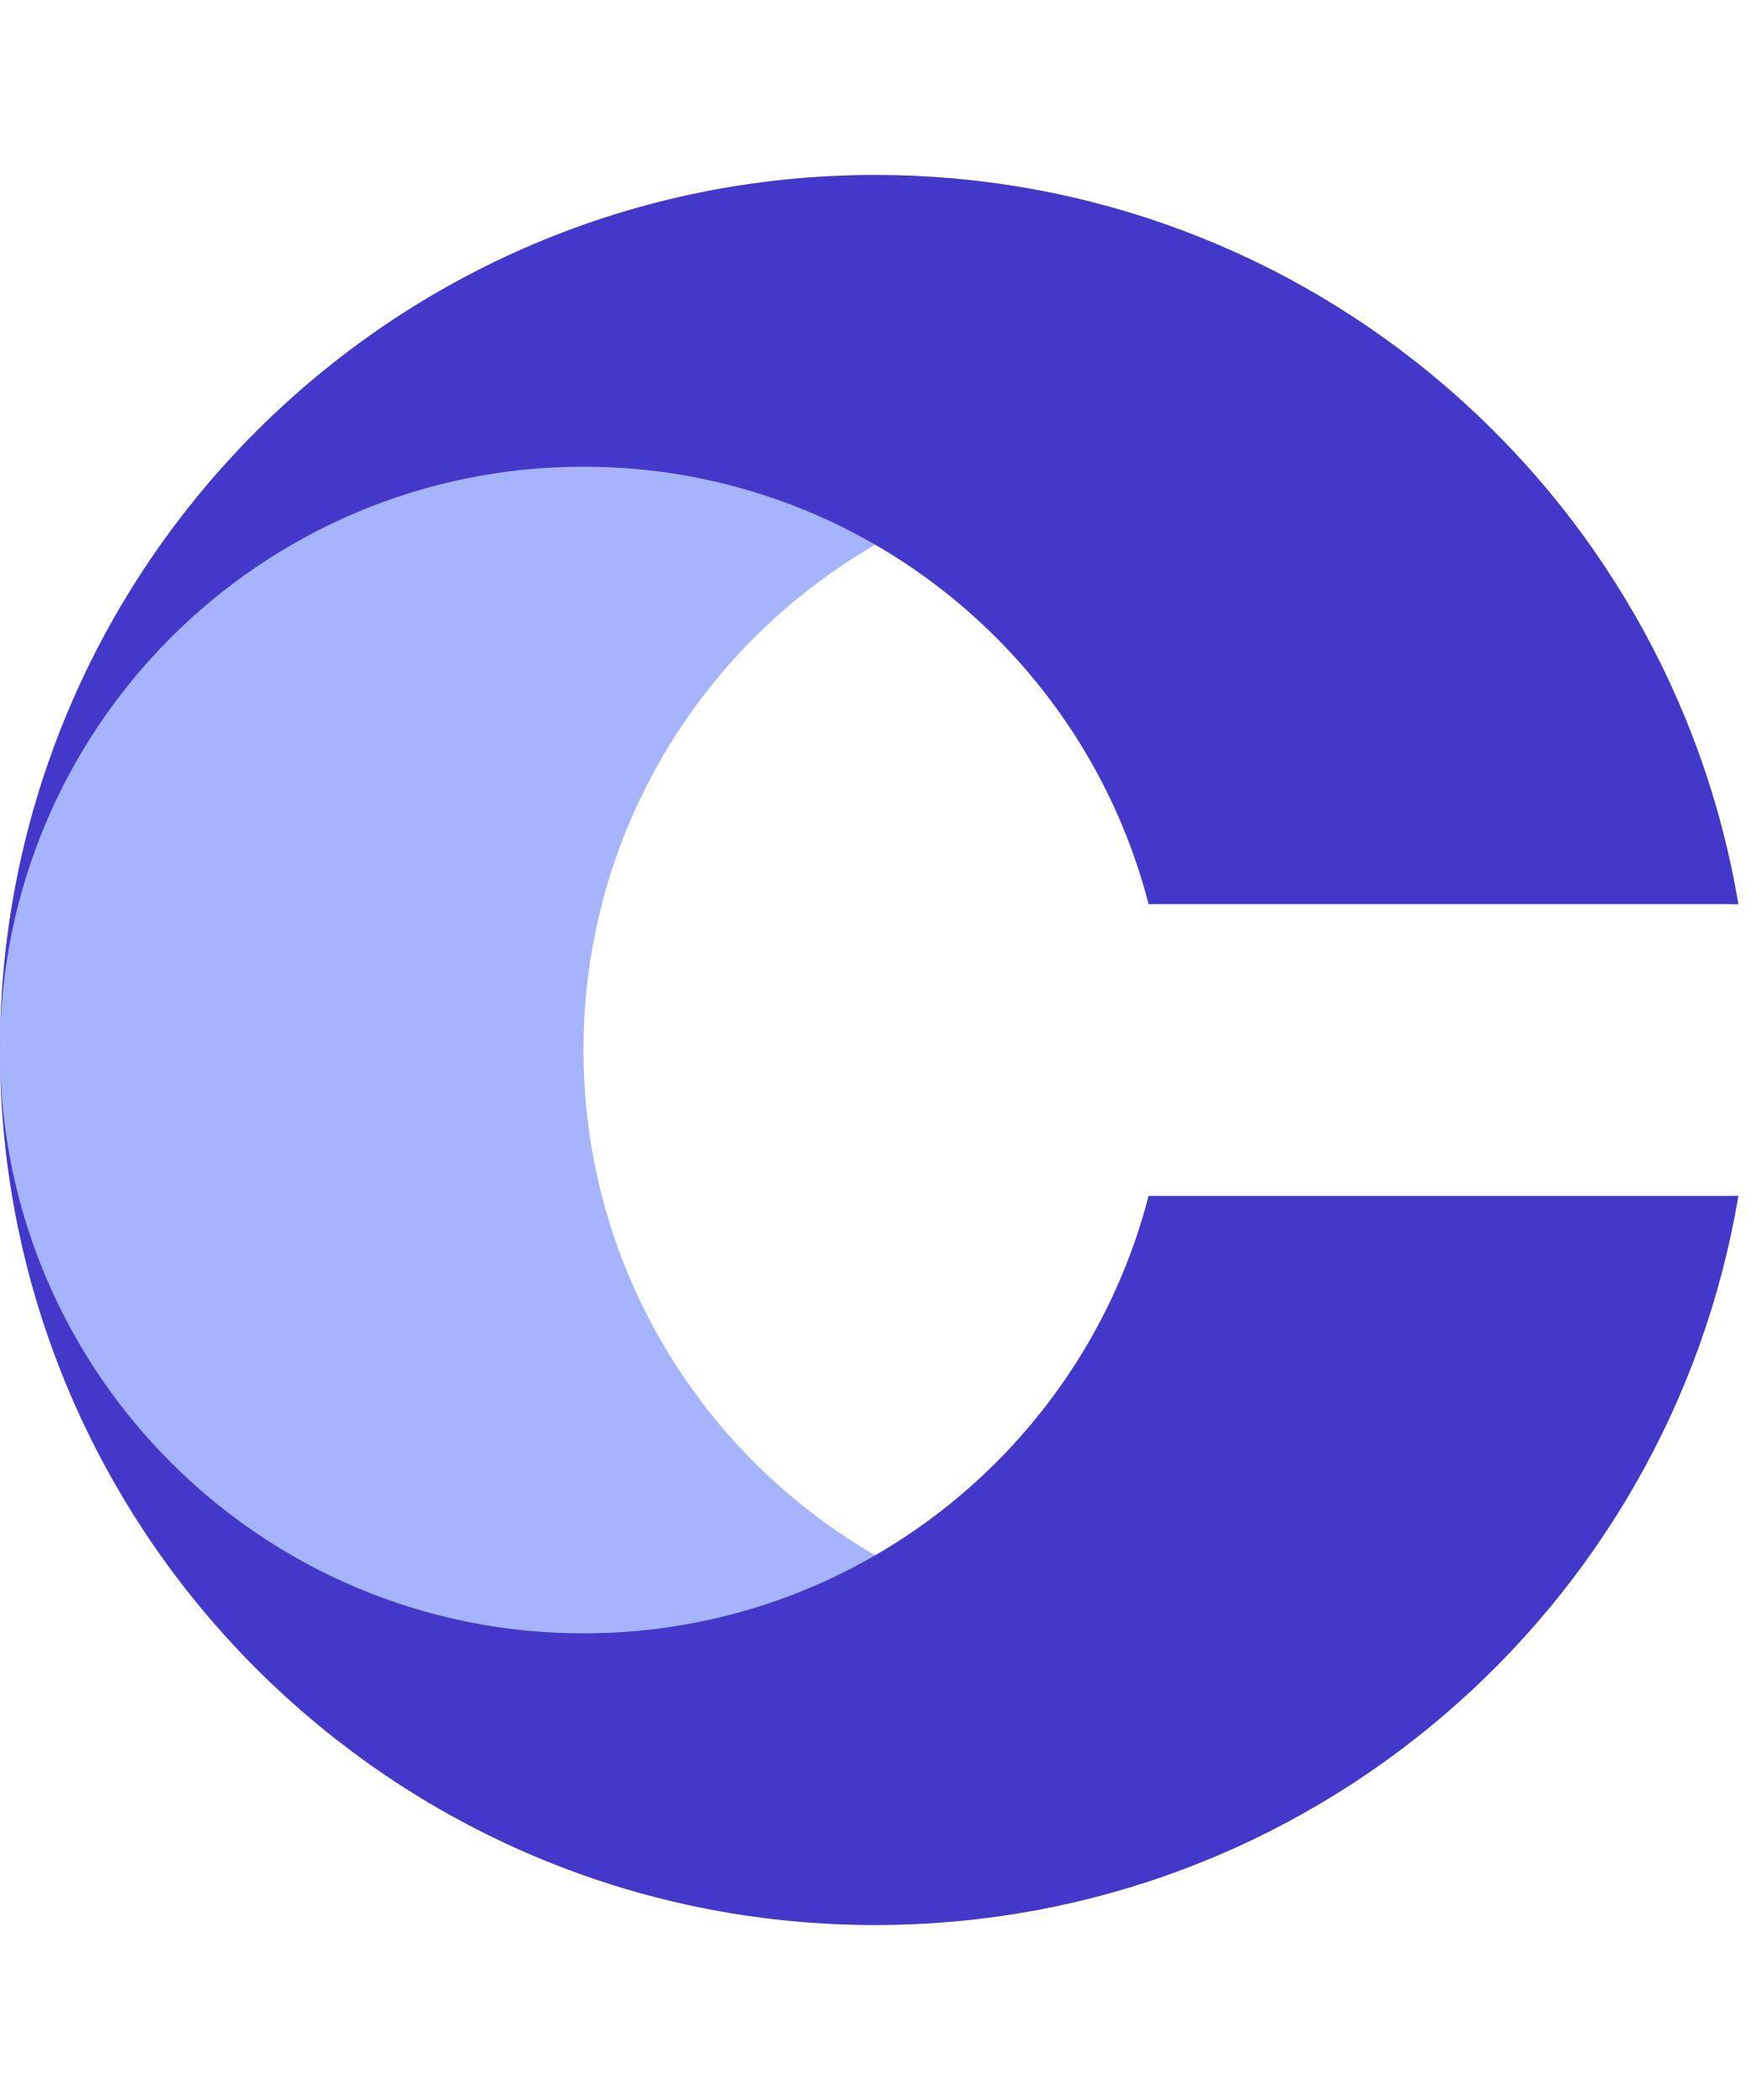
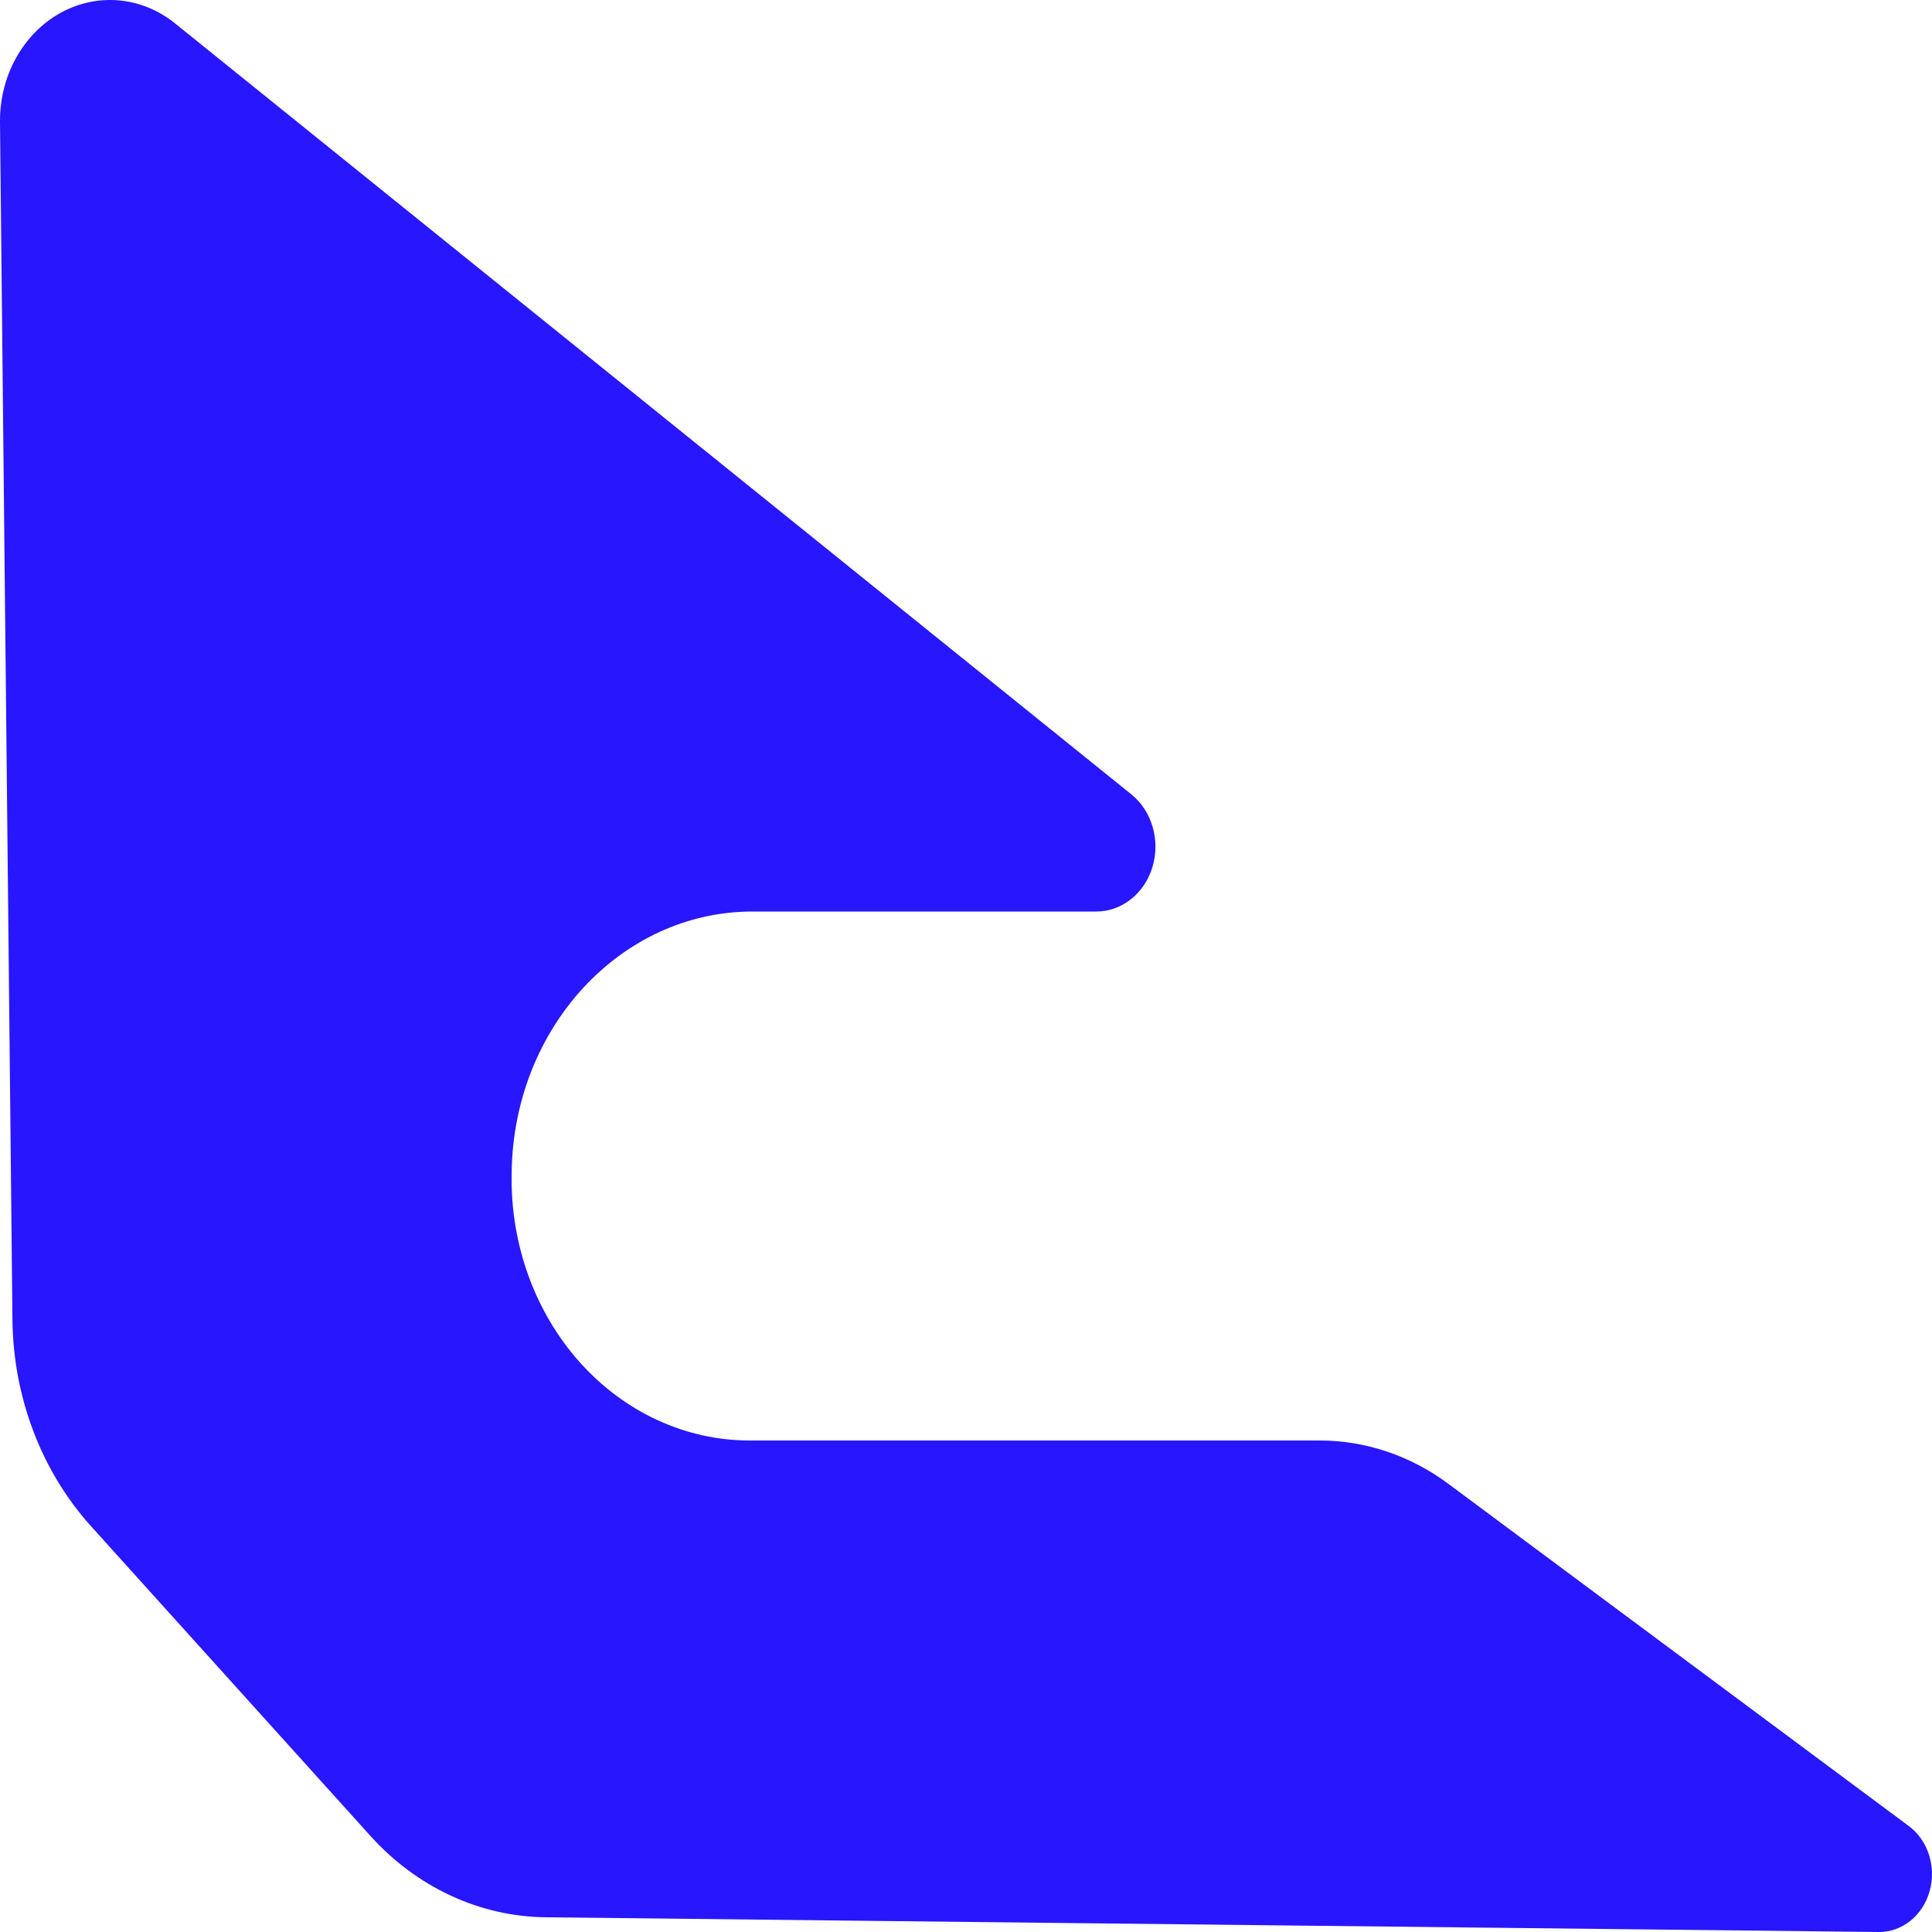
- <svg xmlns="http://www.w3.org/2000/svg" width="40" height="48" viewBox="0 0 40 48" fill="none">
-   <path d="M20 4C8.954 4 0 12.954 0 24C0 35.046 8.954 44 20 44C29.91 44 38.137 36.792 39.724 27.333H39.58C38.1 33.084 32.88 37.334 26.667 37.334C19.303 37.334 13.333 31.364 13.333 24C13.333 16.636 19.303 10.667 26.667 10.667C32.88 10.667 38.1 14.916 39.58 20.667H39.724C38.137 11.208 29.91 4 20 4Z" fill="#A5B4FC" />
-   <path d="M0 24C0 12.954 8.954 4 20 4C29.91 4 38.137 11.208 39.724 20.667H26.247C24.767 14.916 19.546 10.667 13.333 10.667C5.97 10.667 0 16.636 0 24Z" fill="#4338CA" />
-   <path d="M0 24C0 35.046 8.954 44 20 44C29.91 44 38.137 36.793 39.724 27.334H26.247C24.767 33.084 19.546 37.334 13.333 37.334C5.97 37.334 0 31.364 0 24Z" fill="#4338CA" />
+ <svg xmlns="http://www.w3.org/2000/svg" width="50" height="50" viewBox="0 0 50 50" fill="none">
+   <path fill-rule="evenodd" clip-rule="evenodd" d="M4.531 0.606C3.662 -0.095 2.506 -0.196 1.546 0.345C0.586 0.886 -0.012 1.977 0 3.161C0.091 11.926 0.253 27.523 0.322 34.156C0.343 36.16 1.072 38.076 2.357 39.5C4.411 41.777 7.581 45.291 9.587 47.514C10.787 48.844 12.416 49.6 14.121 49.619C21.085 49.696 39.909 49.904 48.62 50C49.223 50.007 49.758 49.579 49.938 48.947C50.117 48.315 49.899 47.629 49.4 47.258C45.666 44.483 40.127 40.366 37.484 38.402C36.501 37.671 35.34 37.28 34.153 37.28H19.401C17.749 37.28 16.166 36.552 15.008 35.259C13.85 33.966 13.213 32.216 13.241 30.402C13.242 30.375 13.242 30.348 13.242 30.321C13.3 26.586 16.073 23.59 19.475 23.59C22.347 23.59 25.712 23.59 28.373 23.59C29.034 23.59 29.621 23.124 29.827 22.434C30.033 21.744 29.811 20.986 29.278 20.557C23.174 15.636 11.132 5.928 4.531 0.606Z" fill="#2816FF" />
</svg>
